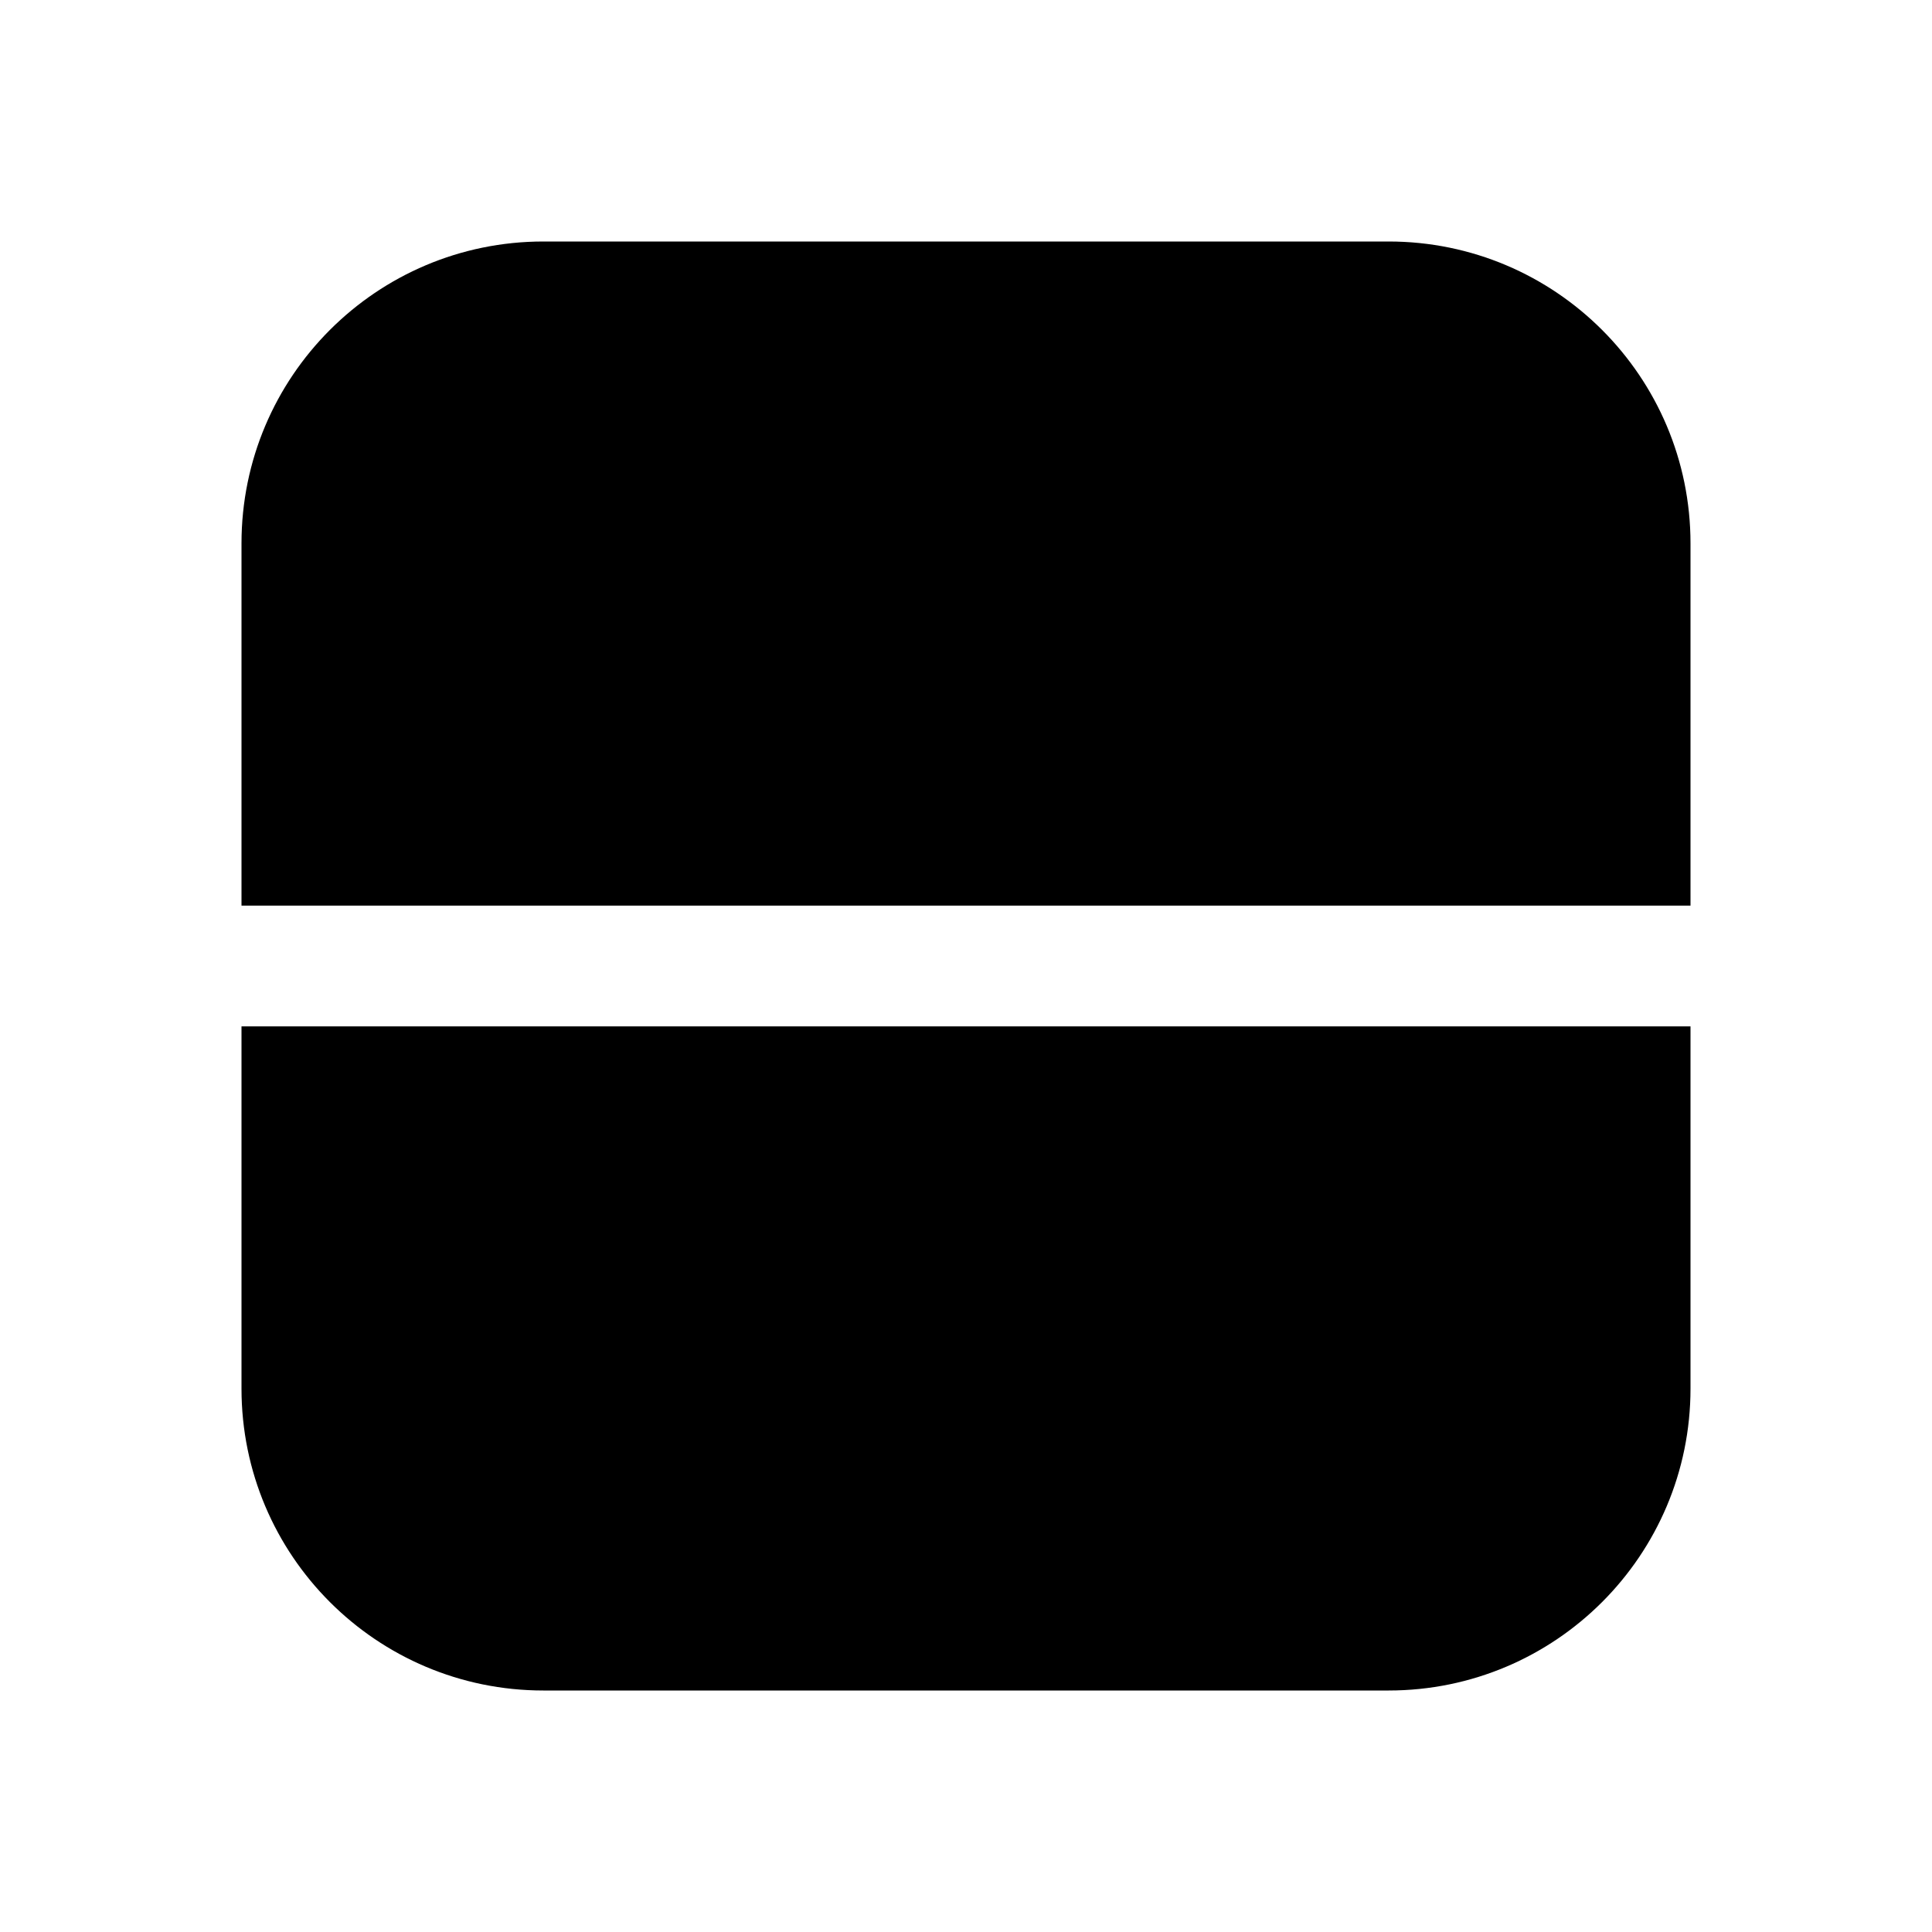
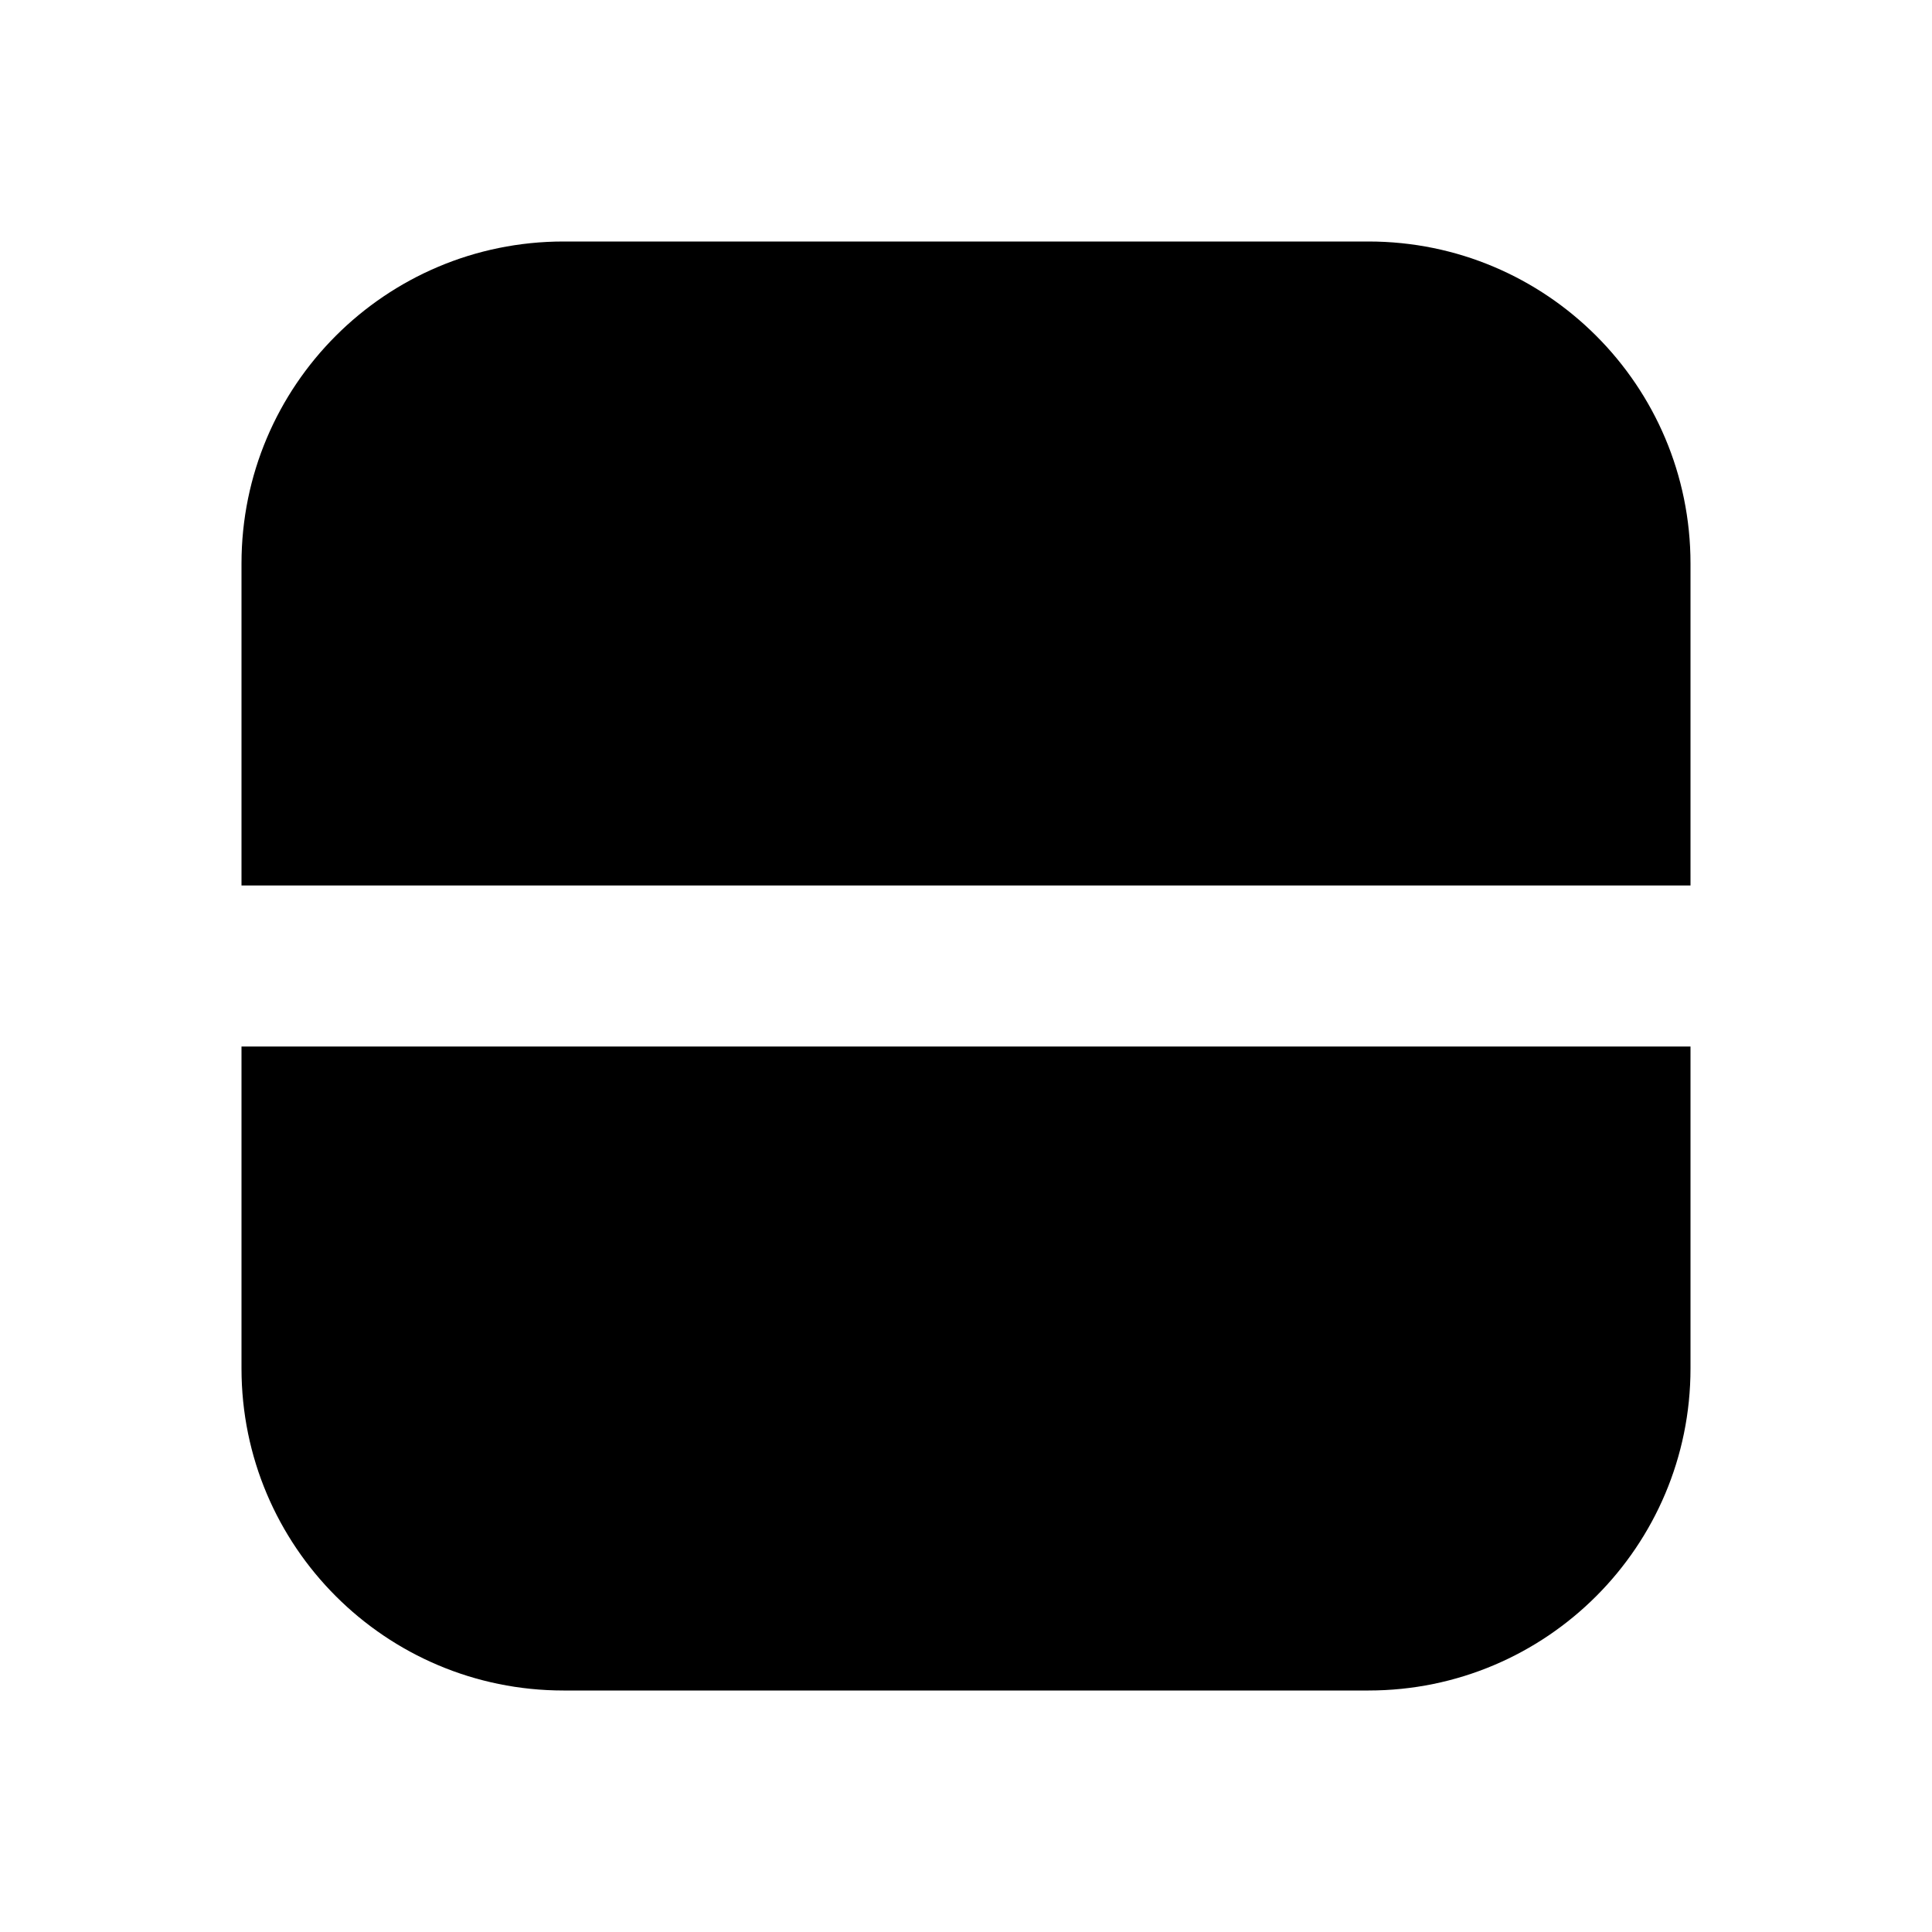
<svg xmlns="http://www.w3.org/2000/svg" width="24" height="24" viewBox="0 0 24 24" fill="currentColor">
-   <path transform="scale(1.5)" d="M2 4.5A2.5 2.5 0 0 1 4.5 2h7A2.5 2.5 0 0 1 14 4.5v3H2Zm0 4v3A2.5 2.5 0 0 0 4.5 14h7a2.5 2.5 0 0 0 2.5-2.5v-3Z" />
+   <path d="M7 3h10a4 4 0 0 1 4 4v4H3V7a4 4 0 0 1 4-4Zm-4 10h18v4a4 4 0 0 1-4 4H7a4 4 0 0 1-4-4v-4Z" />
</svg>
